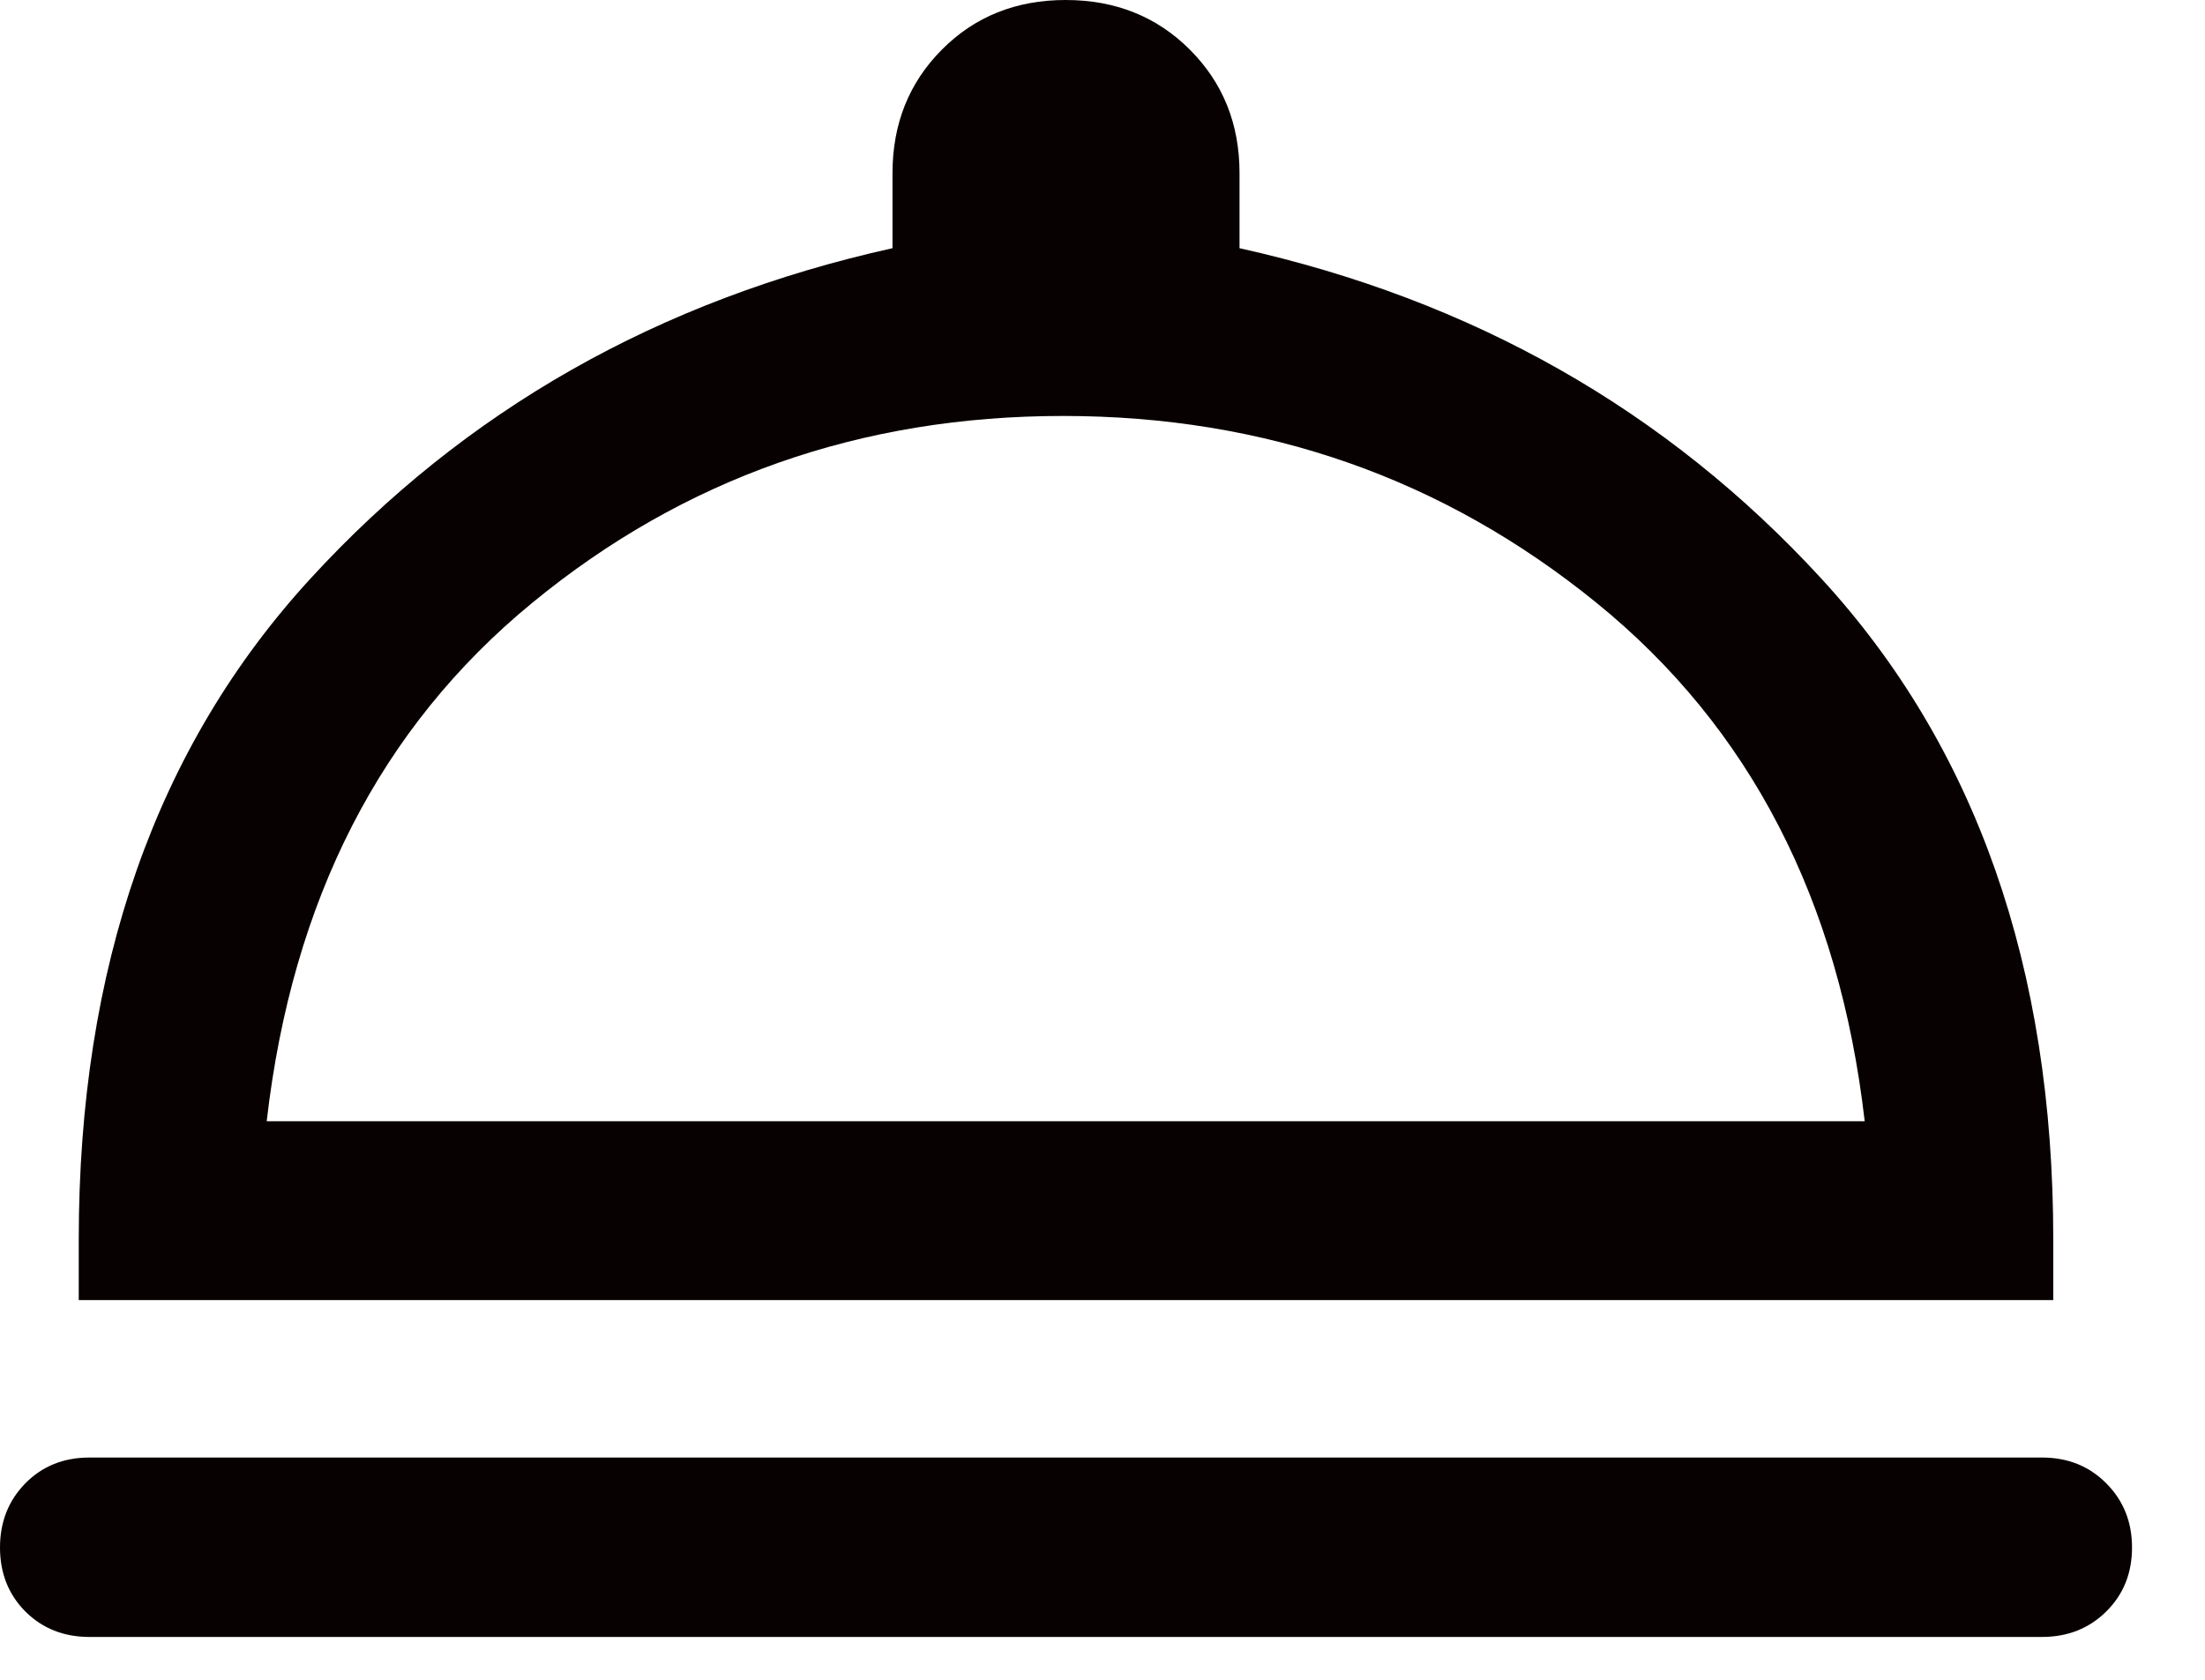
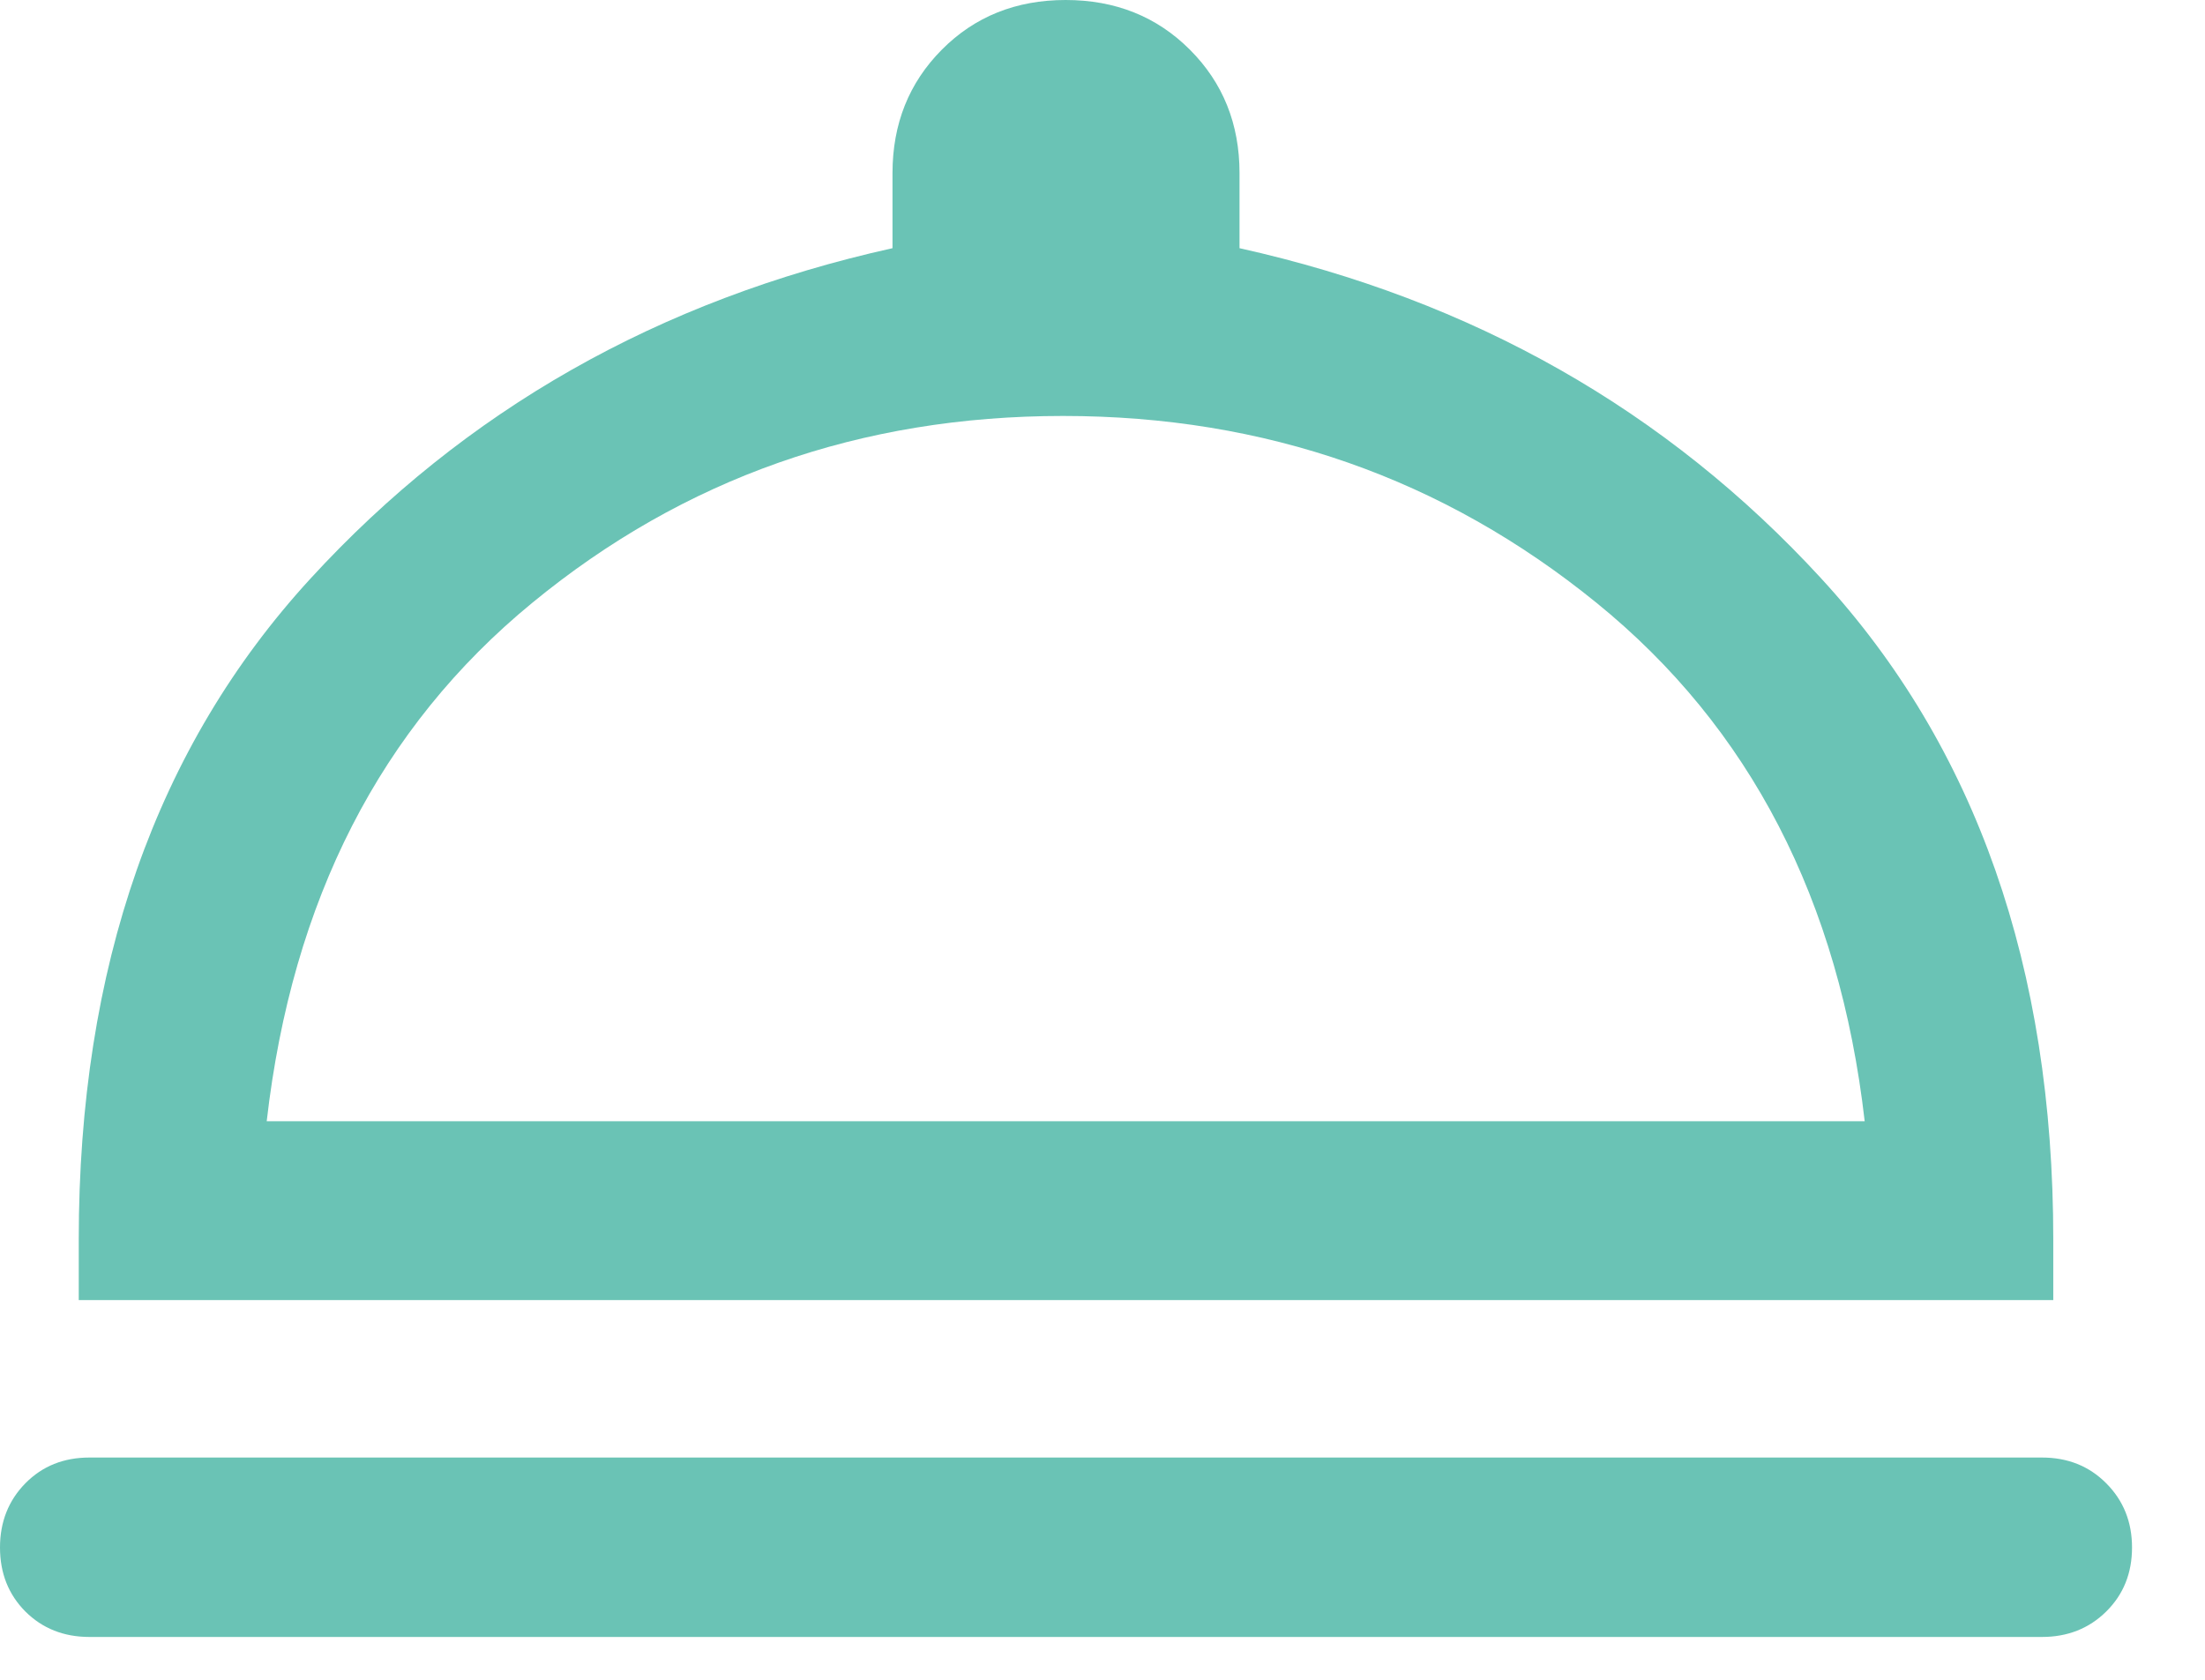
<svg xmlns="http://www.w3.org/2000/svg" width="21" height="16" viewBox="0 0 21 16" fill="none">
-   <path d="M0.852 15.592C0.607 15.592 0.404 15.511 0.242 15.35C0.081 15.188 0 14.985 0 14.74C0 14.496 0.081 14.292 0.242 14.128C0.404 13.964 0.607 13.883 0.852 13.883H19.447C19.692 13.883 19.896 13.964 20.059 14.128C20.223 14.292 20.305 14.496 20.305 14.74C20.305 14.985 20.223 15.188 20.059 15.35C19.896 15.511 19.692 15.592 19.447 15.592H0.852ZM0.75 12.383V11.808C0.75 9.213 1.486 7.114 2.957 5.511C4.428 3.907 6.275 2.858 8.5 2.364V1.649C8.5 1.18 8.657 0.788 8.97 0.473C9.283 0.158 9.676 0 10.149 0C10.623 0 11.017 0.158 11.332 0.473C11.647 0.788 11.805 1.18 11.805 1.649V2.364C14.026 2.858 15.873 3.907 17.346 5.511C18.819 7.114 19.555 9.213 19.555 11.808V12.383H0.75ZM2.54 10.68H17.759C17.517 8.574 16.666 6.928 15.205 5.742C13.744 4.555 12.051 3.962 10.124 3.962C8.198 3.962 6.513 4.555 5.069 5.742C3.624 6.928 2.782 8.574 2.54 10.68Z" fill="#080101" />
+   <path d="M0.852 15.592C0.607 15.592 0.404 15.511 0.242 15.35C0.081 15.188 0 14.985 0 14.74C0 14.496 0.081 14.292 0.242 14.128C0.404 13.964 0.607 13.883 0.852 13.883H19.447C19.692 13.883 19.896 13.964 20.059 14.128C20.223 14.292 20.305 14.496 20.305 14.74C20.305 14.985 20.223 15.188 20.059 15.35C19.896 15.511 19.692 15.592 19.447 15.592H0.852ZM0.75 12.383V11.808C0.75 9.213 1.486 7.114 2.957 5.511C4.428 3.907 6.275 2.858 8.5 2.364V1.649C8.5 1.18 8.657 0.788 8.97 0.473C9.283 0.158 9.676 0 10.149 0C10.623 0 11.017 0.158 11.332 0.473C11.647 0.788 11.805 1.18 11.805 1.649V2.364C14.026 2.858 15.873 3.907 17.346 5.511C18.819 7.114 19.555 9.213 19.555 11.808V12.383H0.75ZM2.54 10.68H17.759C17.517 8.574 16.666 6.928 15.205 5.742C13.744 4.555 12.051 3.962 10.124 3.962C8.198 3.962 6.513 4.555 5.069 5.742C3.624 6.928 2.782 8.574 2.54 10.68Z" fill="#6ac3b5" />
</svg>
